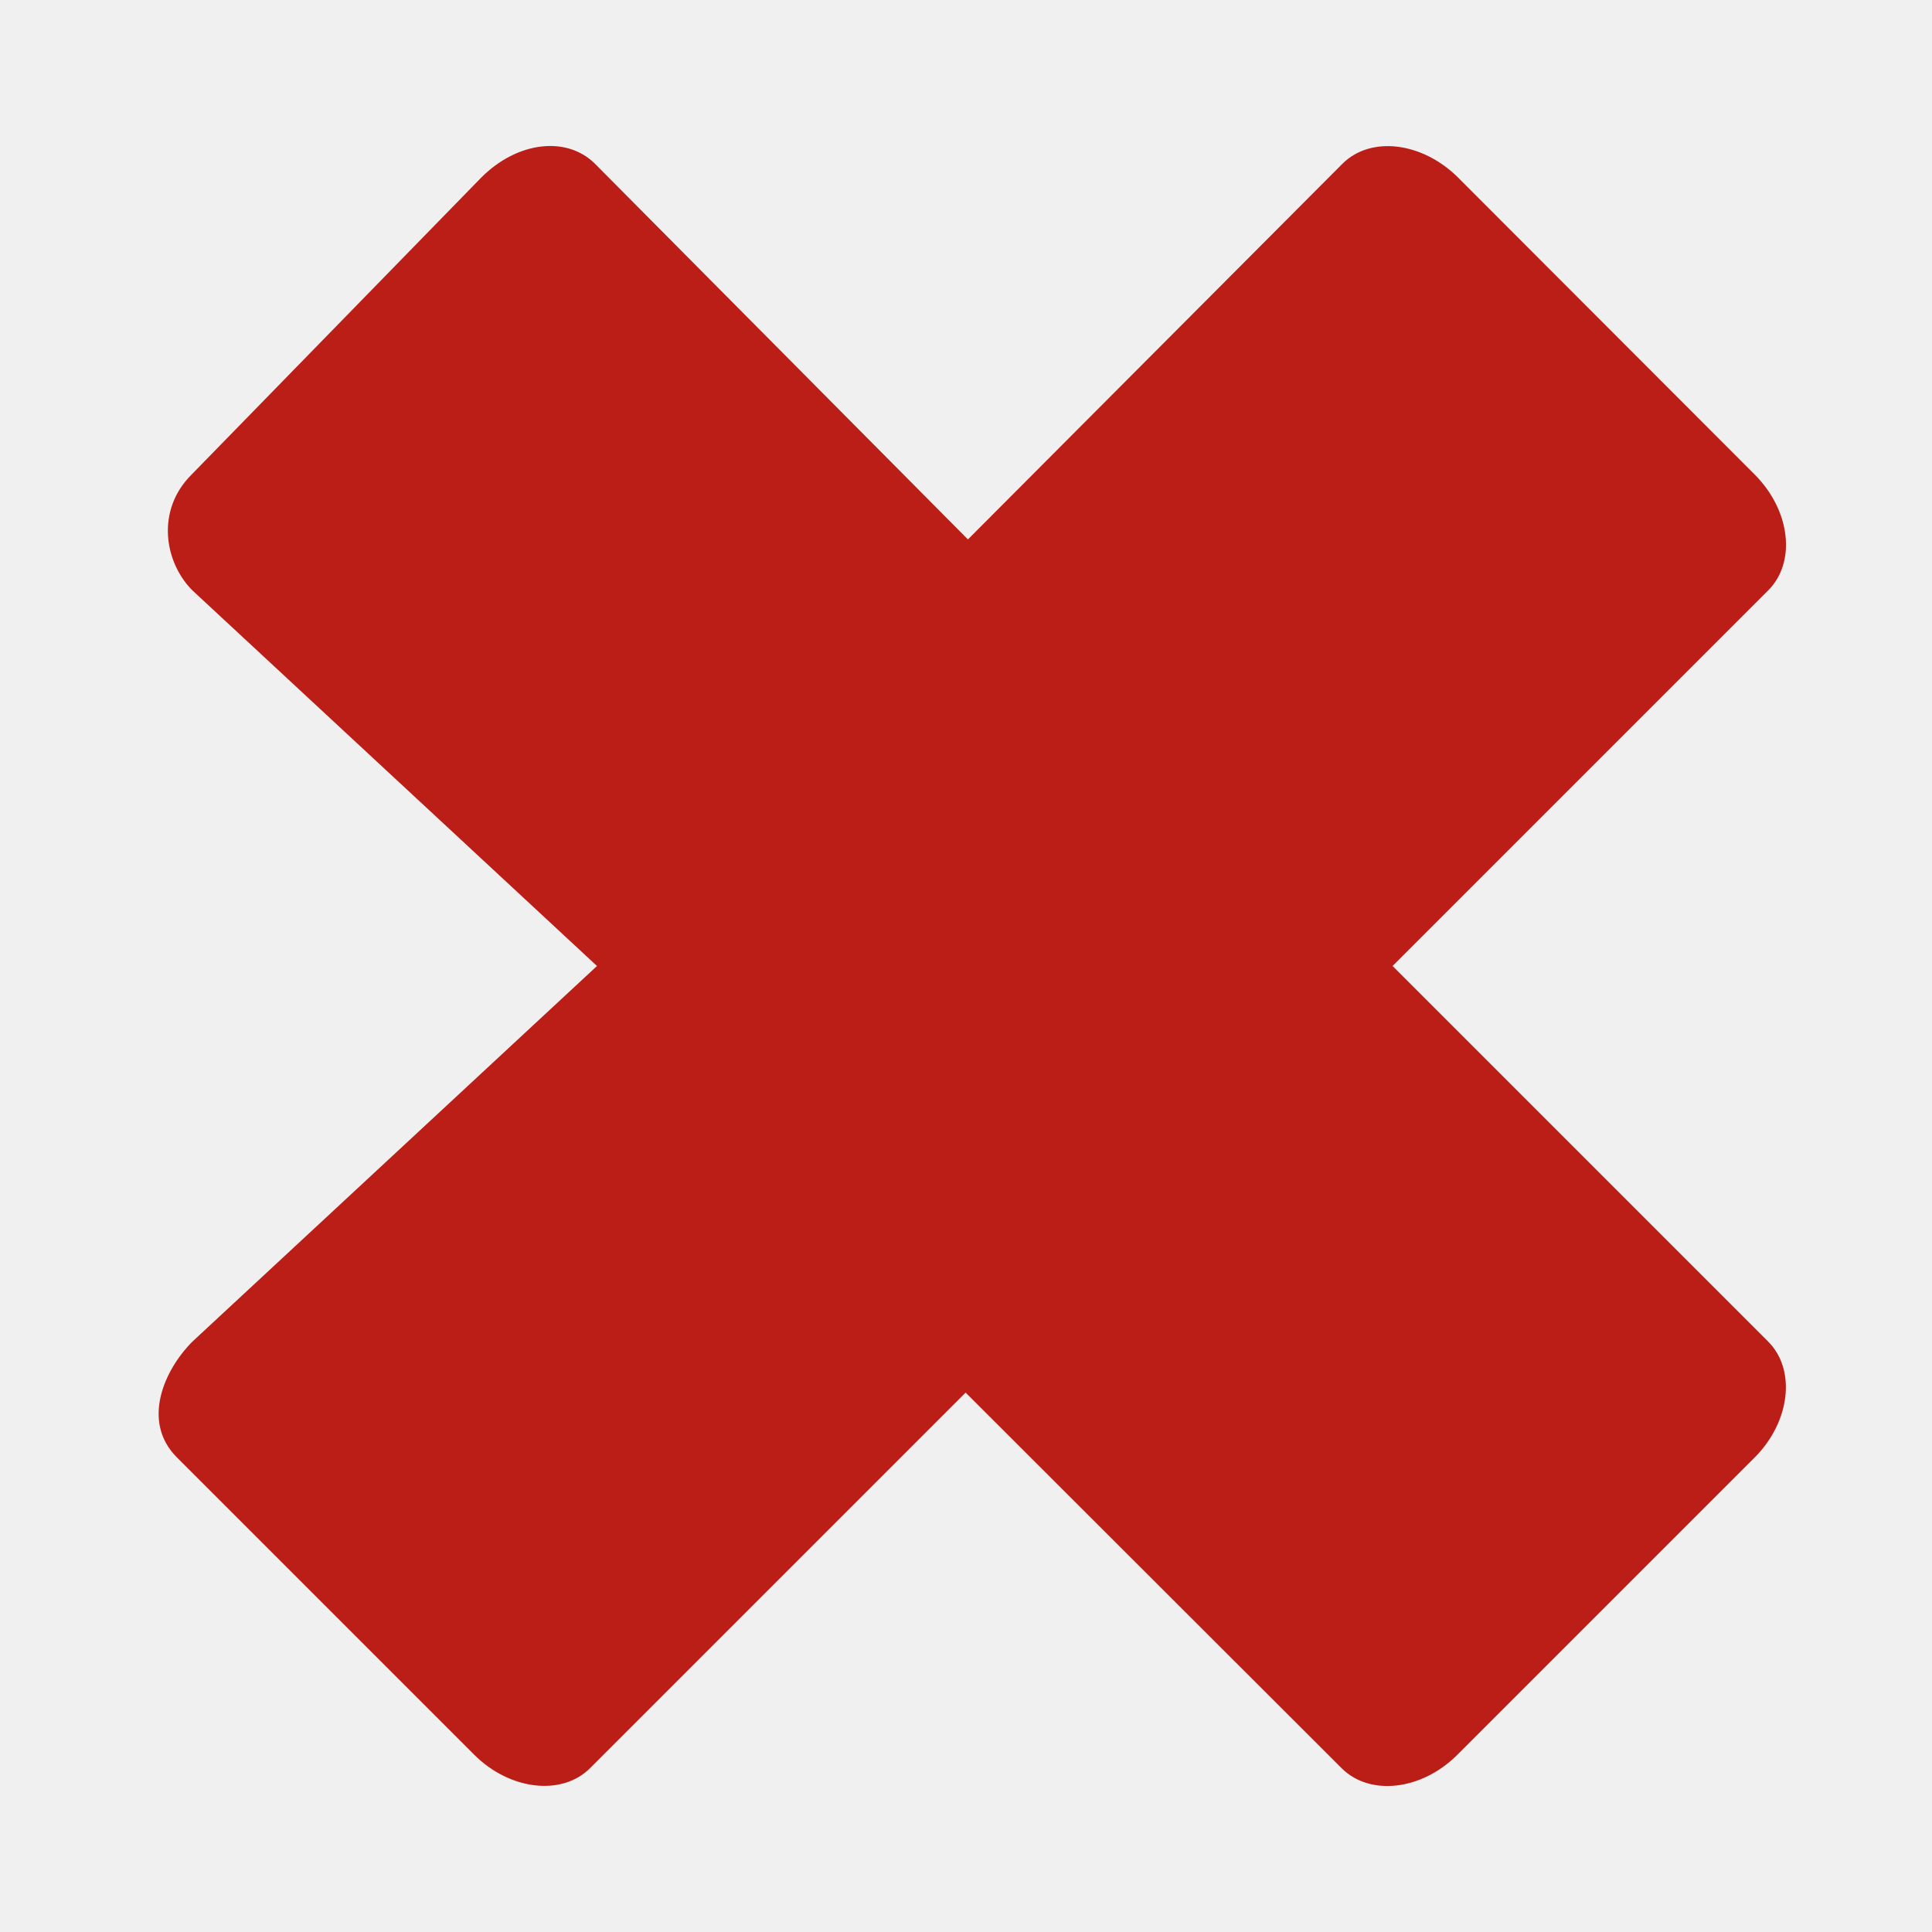
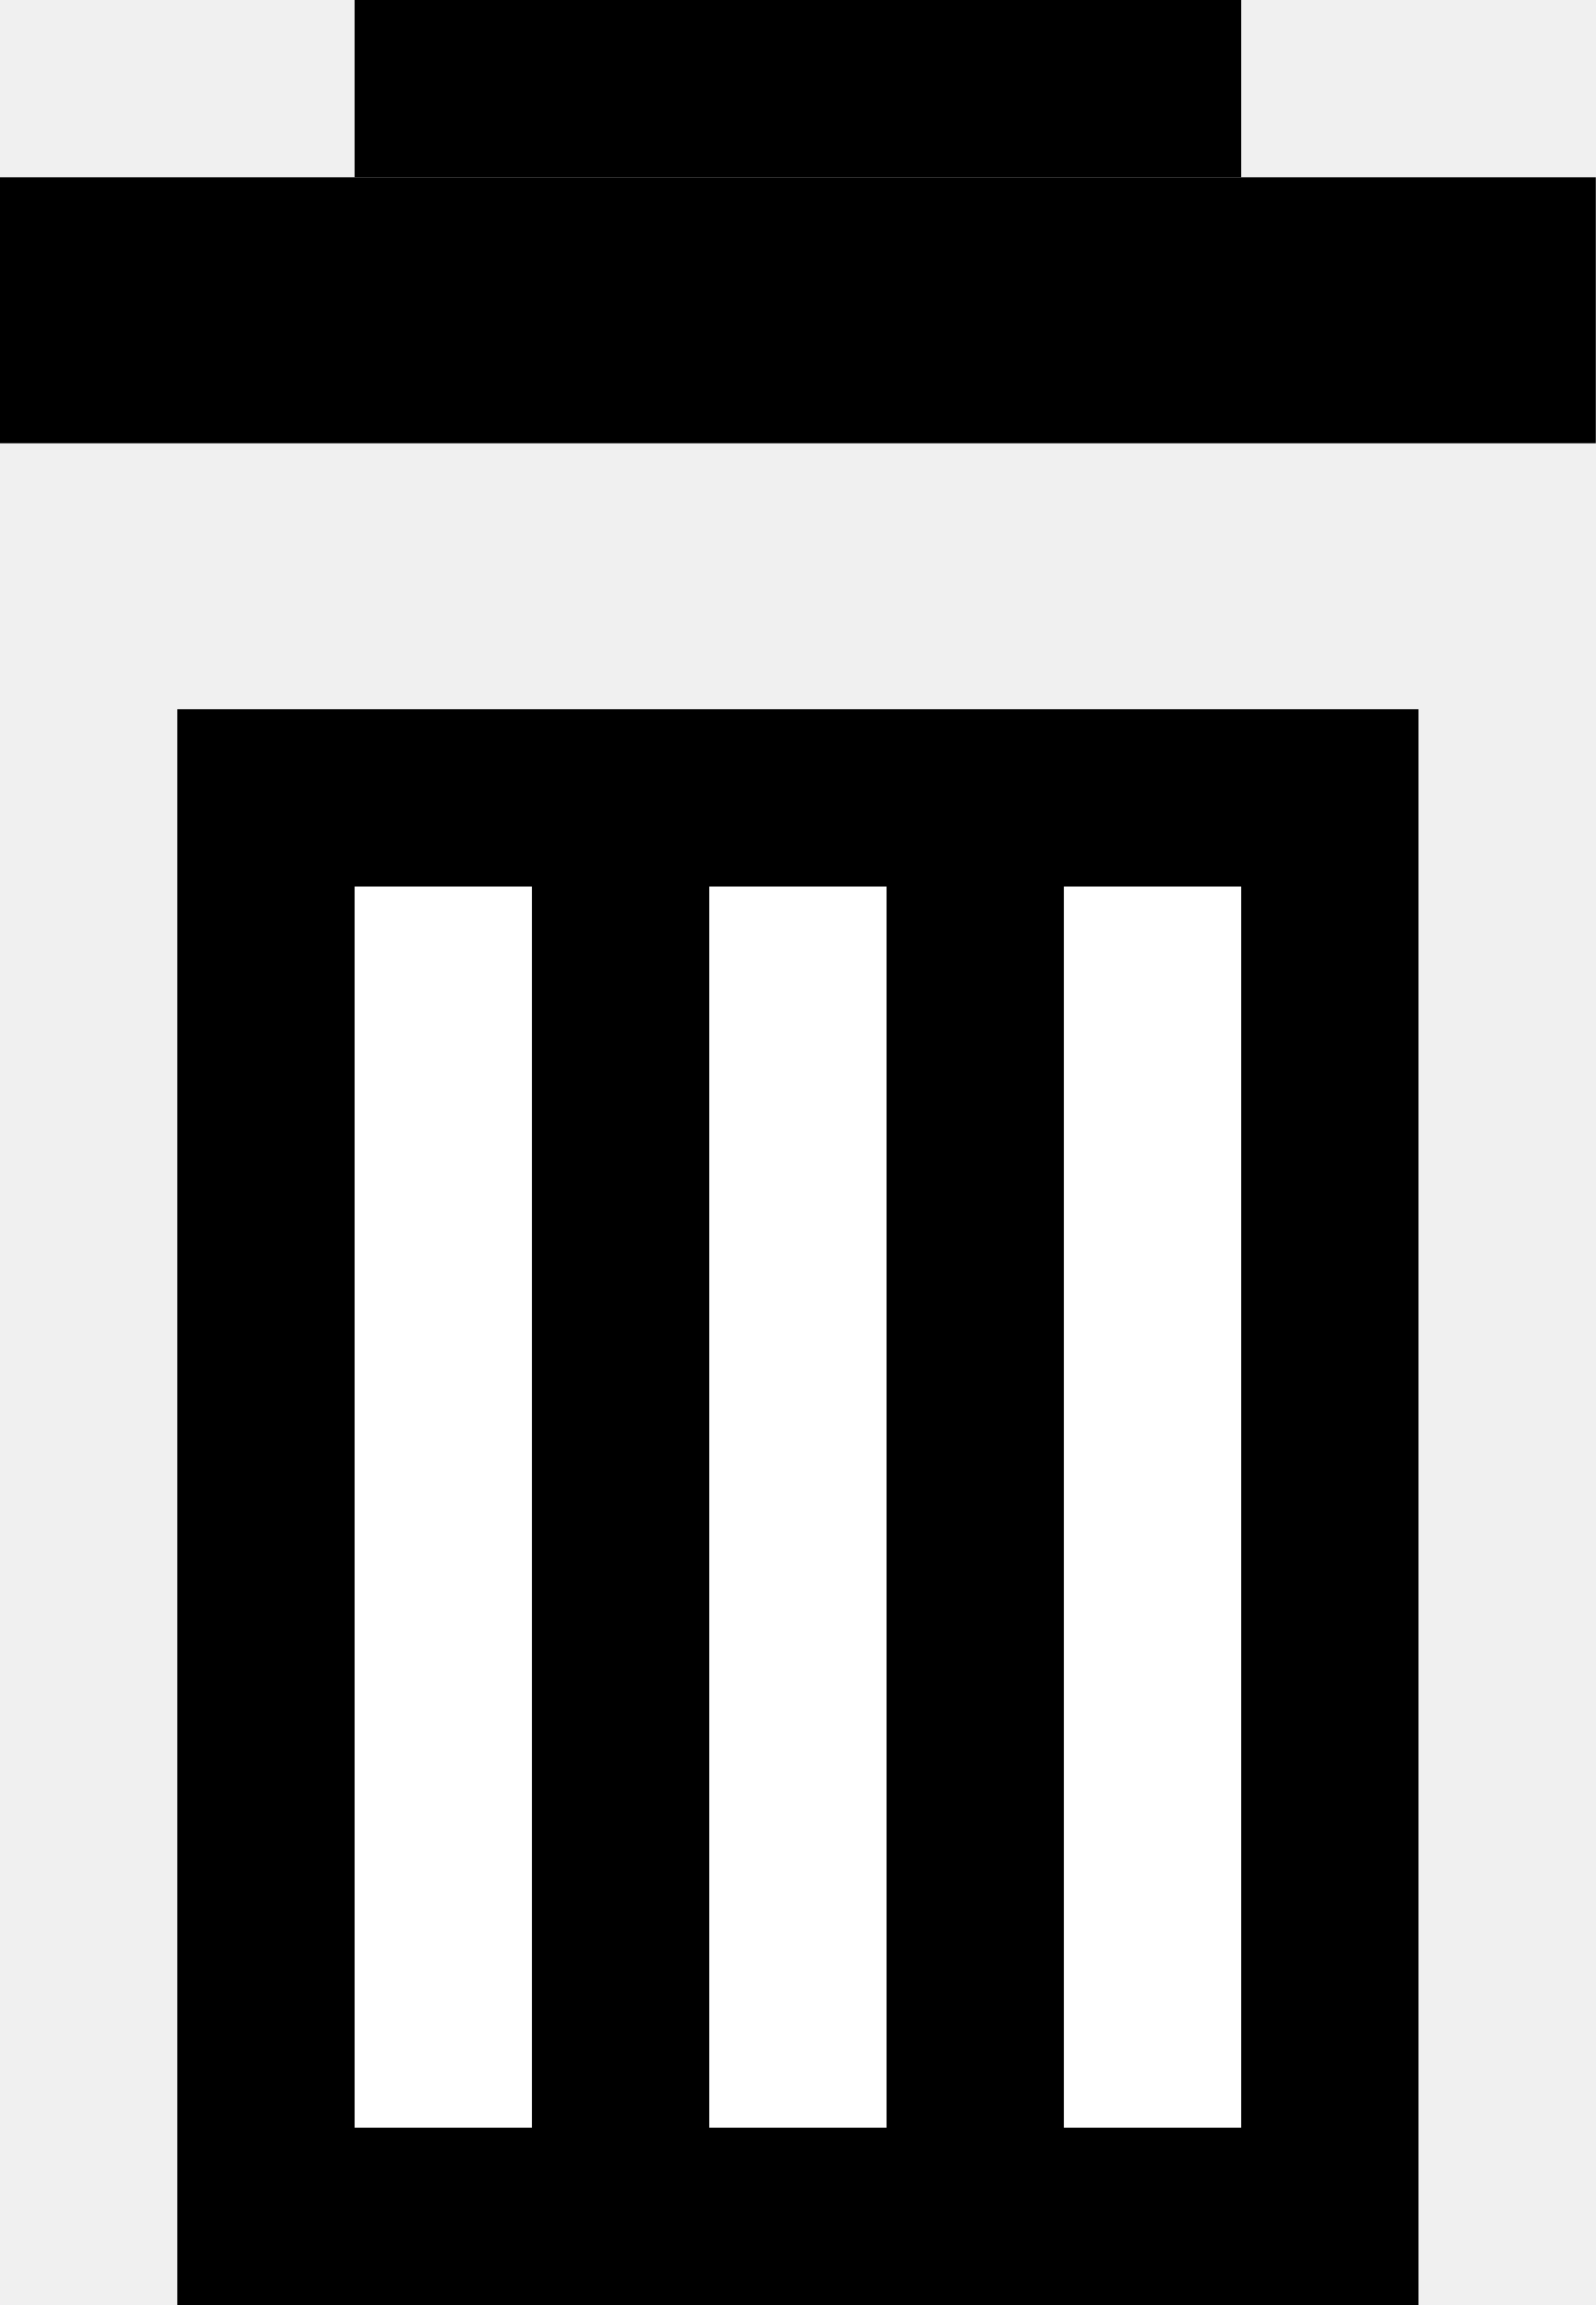
- <svg xmlns="http://www.w3.org/2000/svg" version="1.1" x="0px" y="0px" width="500px" height="500px" viewBox="-40.6 -37.3 500 500" style="enable-background:new -40.6 -37.3 500 500;" xml:space="preserve">
+ <svg xmlns="http://www.w3.org/2000/svg" version="1.1" x="0px" y="0px" width="18px" height="26px" viewBox="0 0 18 26" xml:space="preserve">
  <style type="text/css">
- 
-     .delete {
-         fill: #bb1e17;
-     }
- 
+     .c1 { fill: black; }
+     .c2 { fill: white; }
</style>
  <defs>
</defs>
-   <path class="delete" d="M209.3,323.1l-97.2,97.2c-7.3,7.3-20.8,5.7-30-3.5L5.2,339.9  c-9.3-9.3-3.3-22.7,4-30l104.7-97.2v0L9.2,115.5c-7.3-7.3-9.5-20.8-0.2-30L84,8.6c9.3-9.3,22.1-10.8,29.4-3.5l96.5,97.2v0l96.9-97.2  c7.3-7.3,20.6-5.7,29.9,3.5l76.8,76.9c9.3,9.3,10.8,22.7,3.5,30c0,0-97.2,97.2-97.2,97.2l97.2,97.2c7.3,7.3,5.7,20.8-3.5,30  l-76.9,76.9c-9.3,9.3-22.7,10.8-30,3.5L209.3,323.1" />
+   <rect class="c1" x="4" y="0" width="10" height="2" />
+   <rect class="c1" x="0" y="2" width="18" height="3" />
+   <rect class="c1" x="2" y="8" width="14" height="18" />
+   <rect class="c2" x="4" y="10" width="2" height="14" />
+   <rect class="c2" x="8" y="10" width="2" height="14" />
+   <rect class="c2" x="12" y="10" width="2" height="14" />
</svg>
